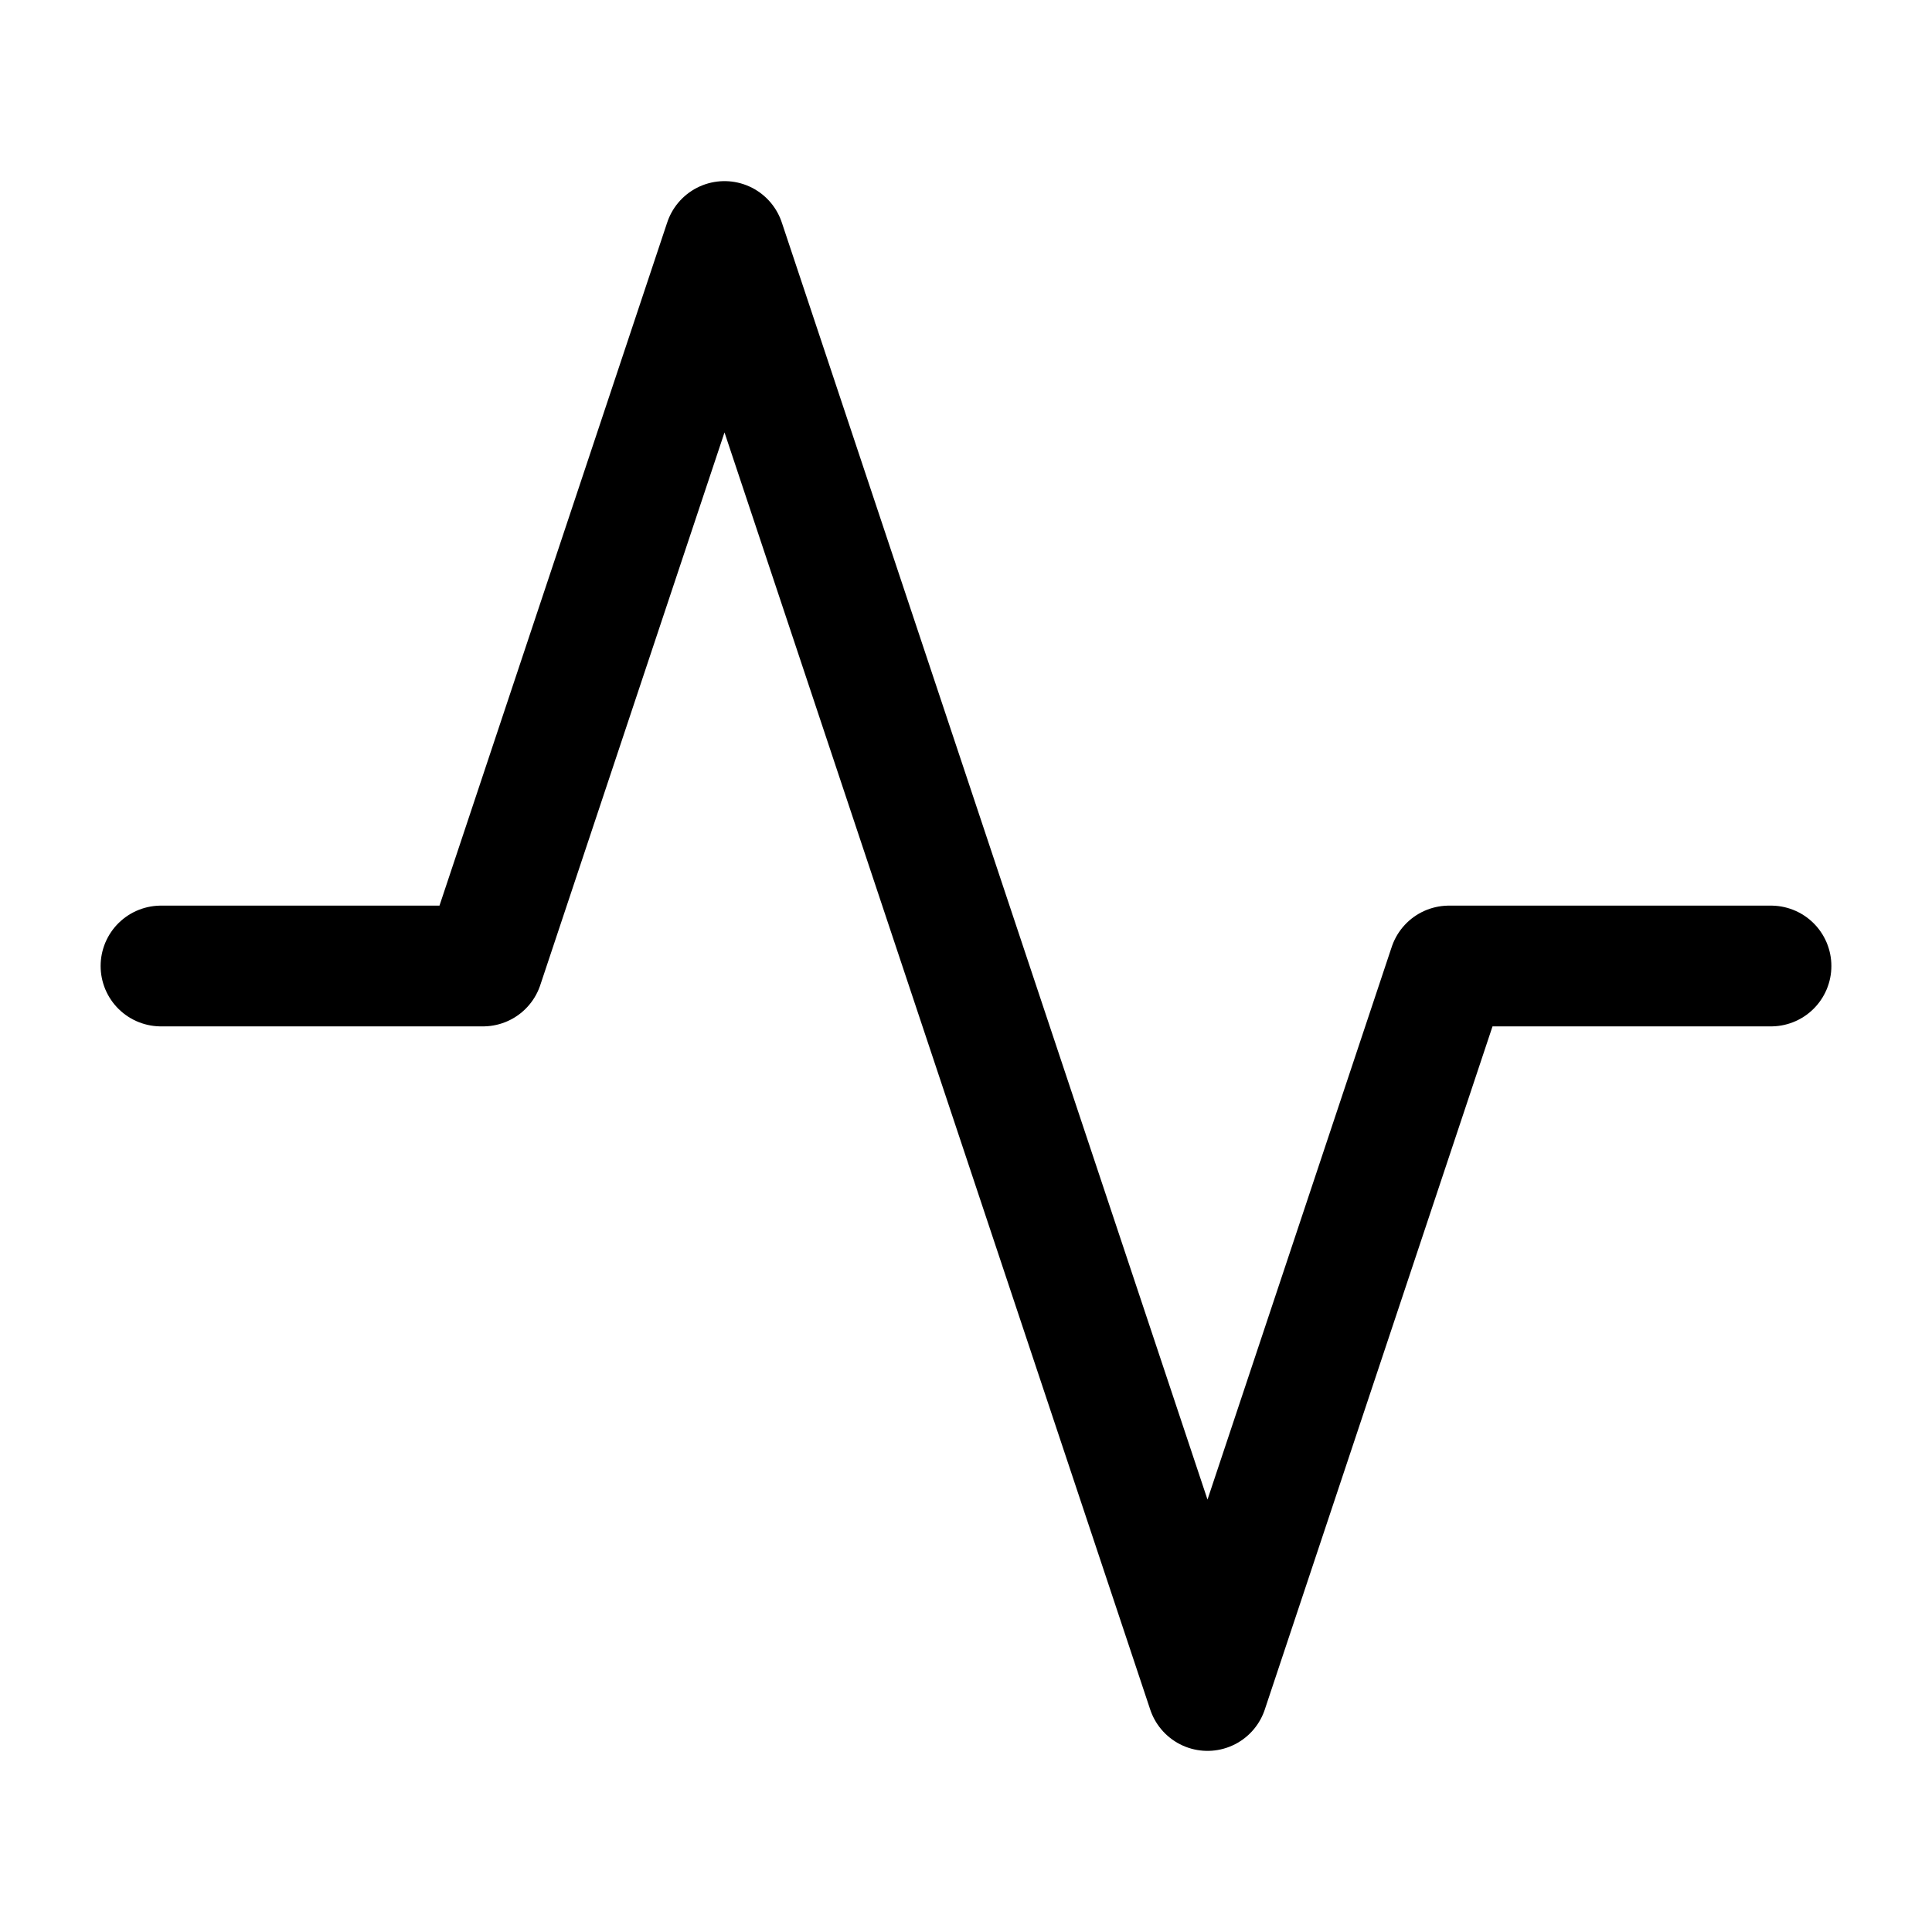
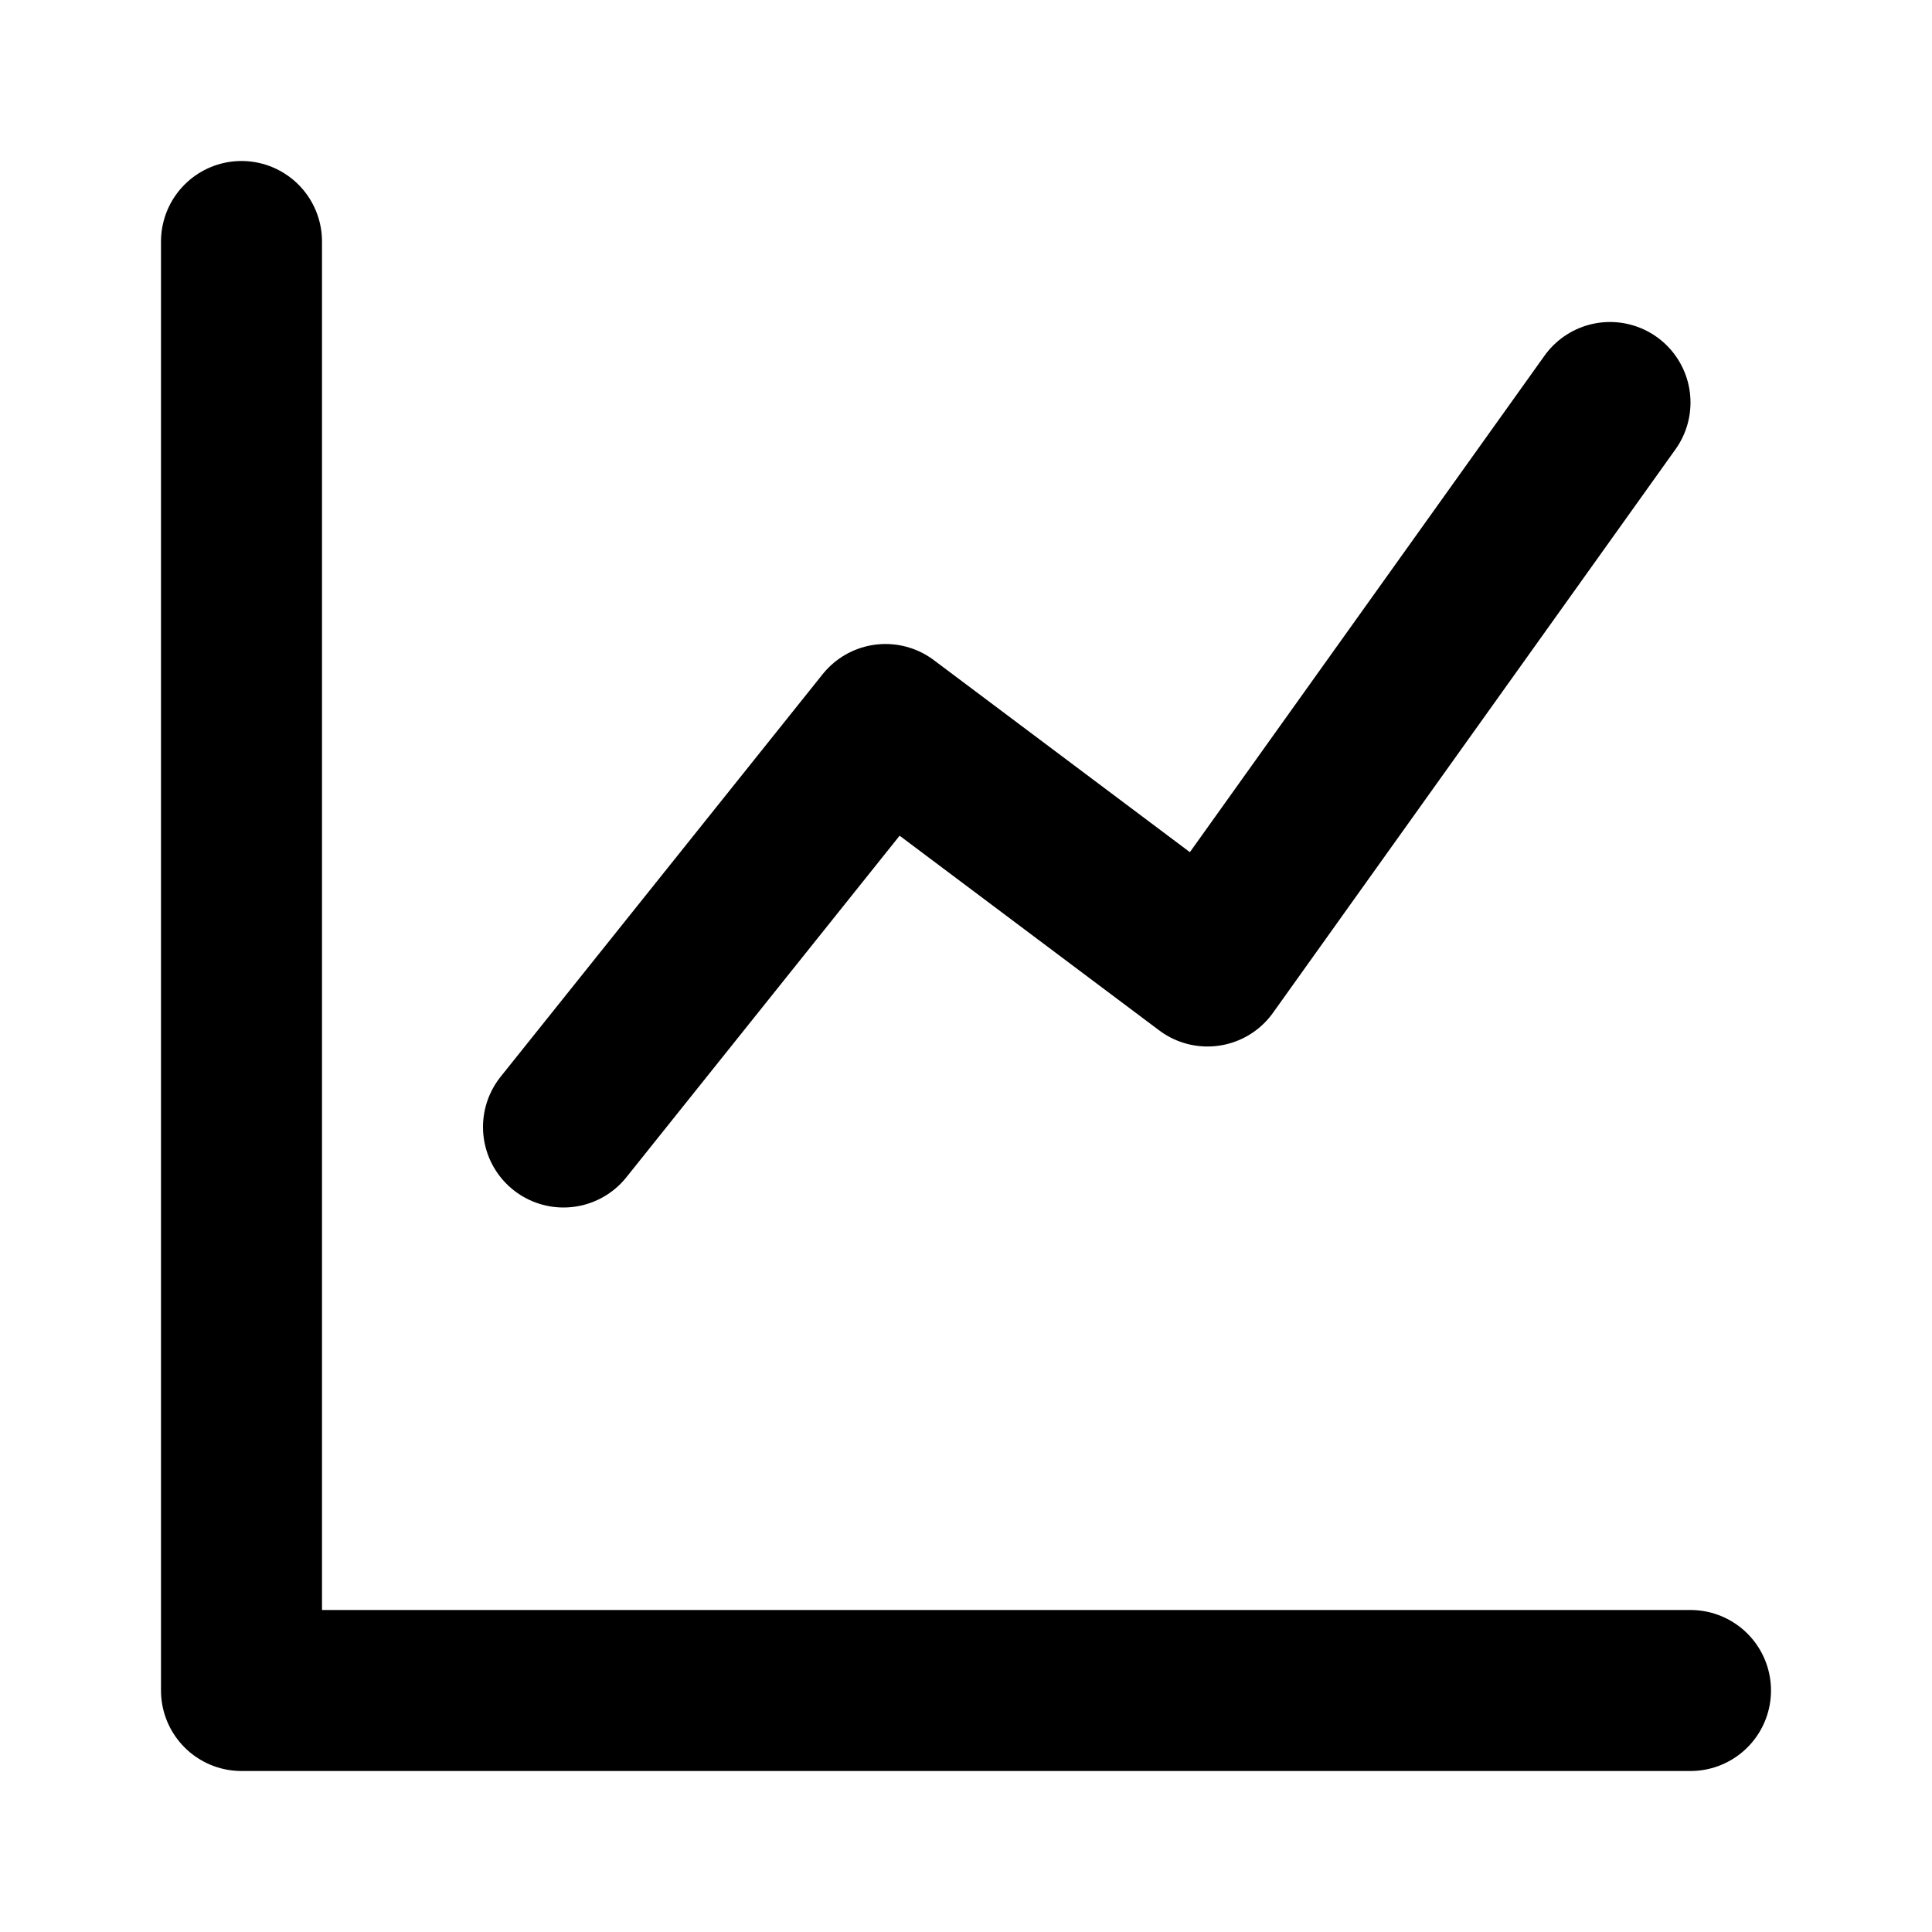
- <svg xmlns="http://www.w3.org/2000/svg" viewBox="0 0 24 24" fill="none" stroke="#000" stroke-width="1.5" stroke-linecap="round" stroke-linejoin="round">
-   <polyline points="22 12 18 12 15 21 9 3 6 12 2 12" />
+ <svg xmlns="http://www.w3.org/2000/svg" viewBox="0 0 24 24" fill="none" stroke="#000" stroke-width="2" stroke-linecap="round" stroke-linejoin="round">
+   <path d="M3 3v18h18" />
+   <polyline points="7 14 11 9 15 12 20 5" />
</svg>
